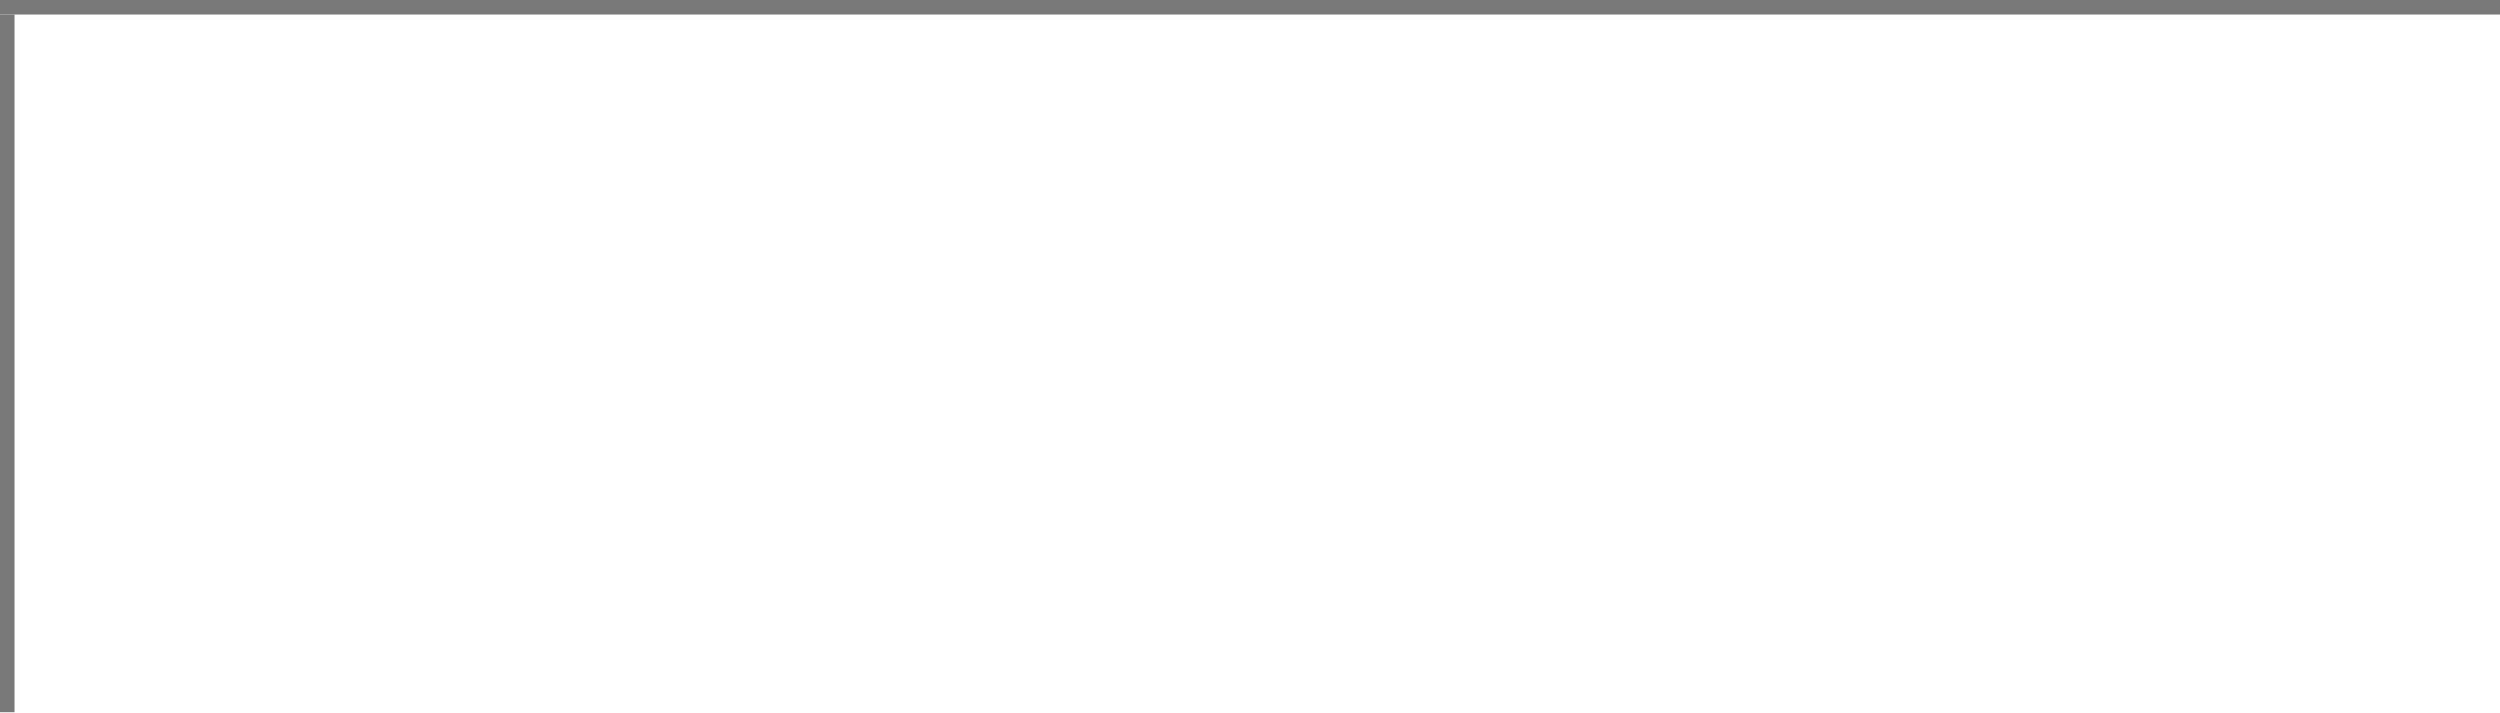
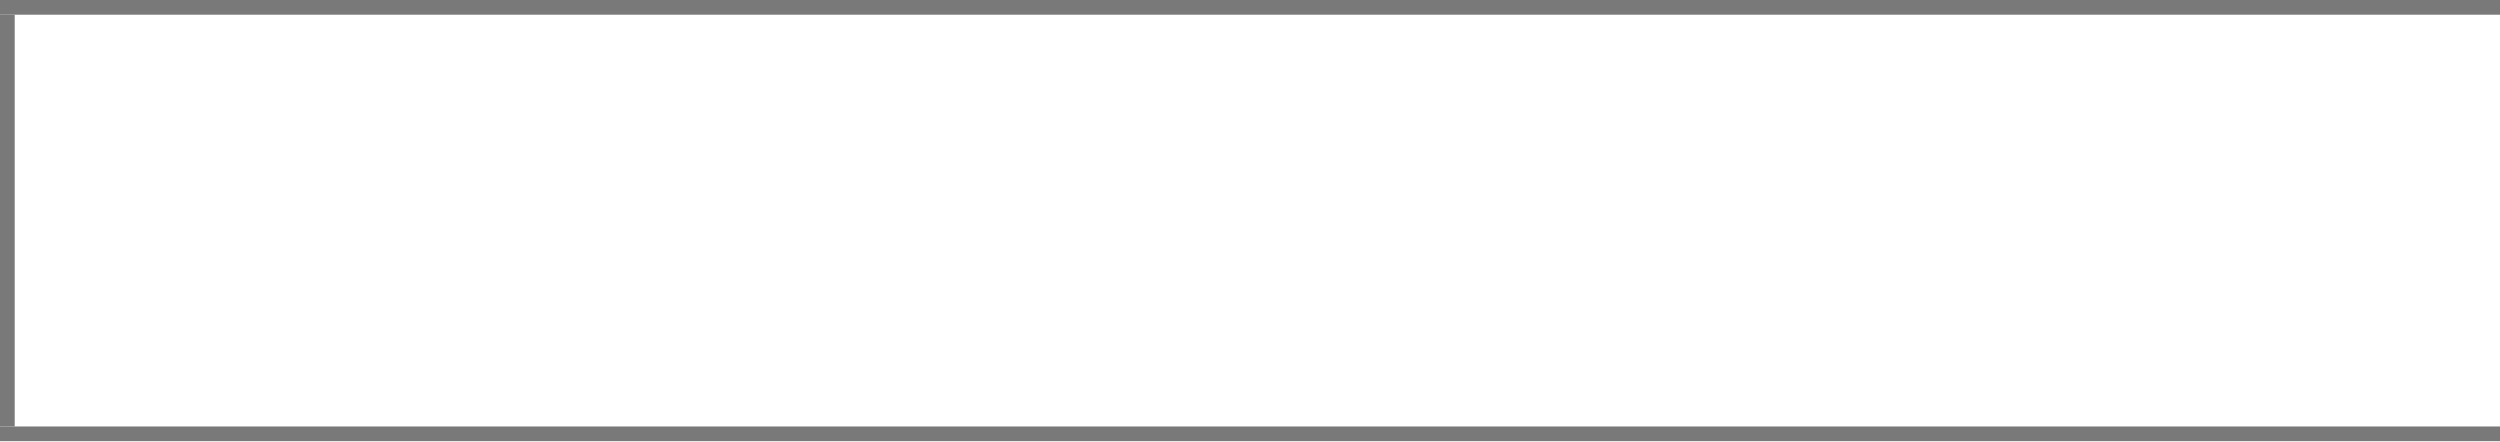
- <svg xmlns="http://www.w3.org/2000/svg" version="1.1" width="172px" height="49px" viewBox="859 0 172 49">
-   <path d="M 1 1  L 172 1  L 172 49  L 1 49  L 1 1  Z " fill-rule="nonzero" fill="rgba(255, 255, 255, 1)" stroke="none" transform="matrix(1 0 0 1 859 0 )" class="fill" />
-   <path d="M 0.5 1  L 0.5 49  " stroke-width="1" stroke-dasharray="0" stroke="rgba(121, 121, 121, 1)" fill="none" transform="matrix(1 0 0 1 859 0 )" class="stroke" />
-   <path d="M 0 0.5  L 172 0.5  " stroke-width="1" stroke-dasharray="0" stroke="rgba(121, 121, 121, 1)" fill="none" transform="matrix(1 0 0 1 859 0 )" class="stroke" />
+ <svg xmlns="http://www.w3.org/2000/svg" version="1.1" width="170px" height="30px" viewBox="354 78 170 30">
+   <path d="M 1 1  L 170 1  L 170 29  L 1 29  L 1 1  Z " fill-rule="nonzero" fill="rgba(255, 255, 255, 1)" stroke="none" transform="matrix(1 0 0 1 354 78 )" class="fill" />
+   <path d="M 0.5 1  L 0.5 29  " stroke-width="1" stroke-dasharray="0" stroke="rgba(121, 121, 121, 1)" fill="none" transform="matrix(1 0 0 1 354 78 )" class="stroke" />
+   <path d="M 0 0.5  L 170 0.5  " stroke-width="1" stroke-dasharray="0" stroke="rgba(121, 121, 121, 1)" fill="none" transform="matrix(1 0 0 1 354 78 )" class="stroke" />
+   <path d="M 0 29.5  L 170 29.5  " stroke-width="1" stroke-dasharray="0" stroke="rgba(121, 121, 121, 1)" fill="none" transform="matrix(1 0 0 1 354 78 )" class="stroke" />
</svg>
